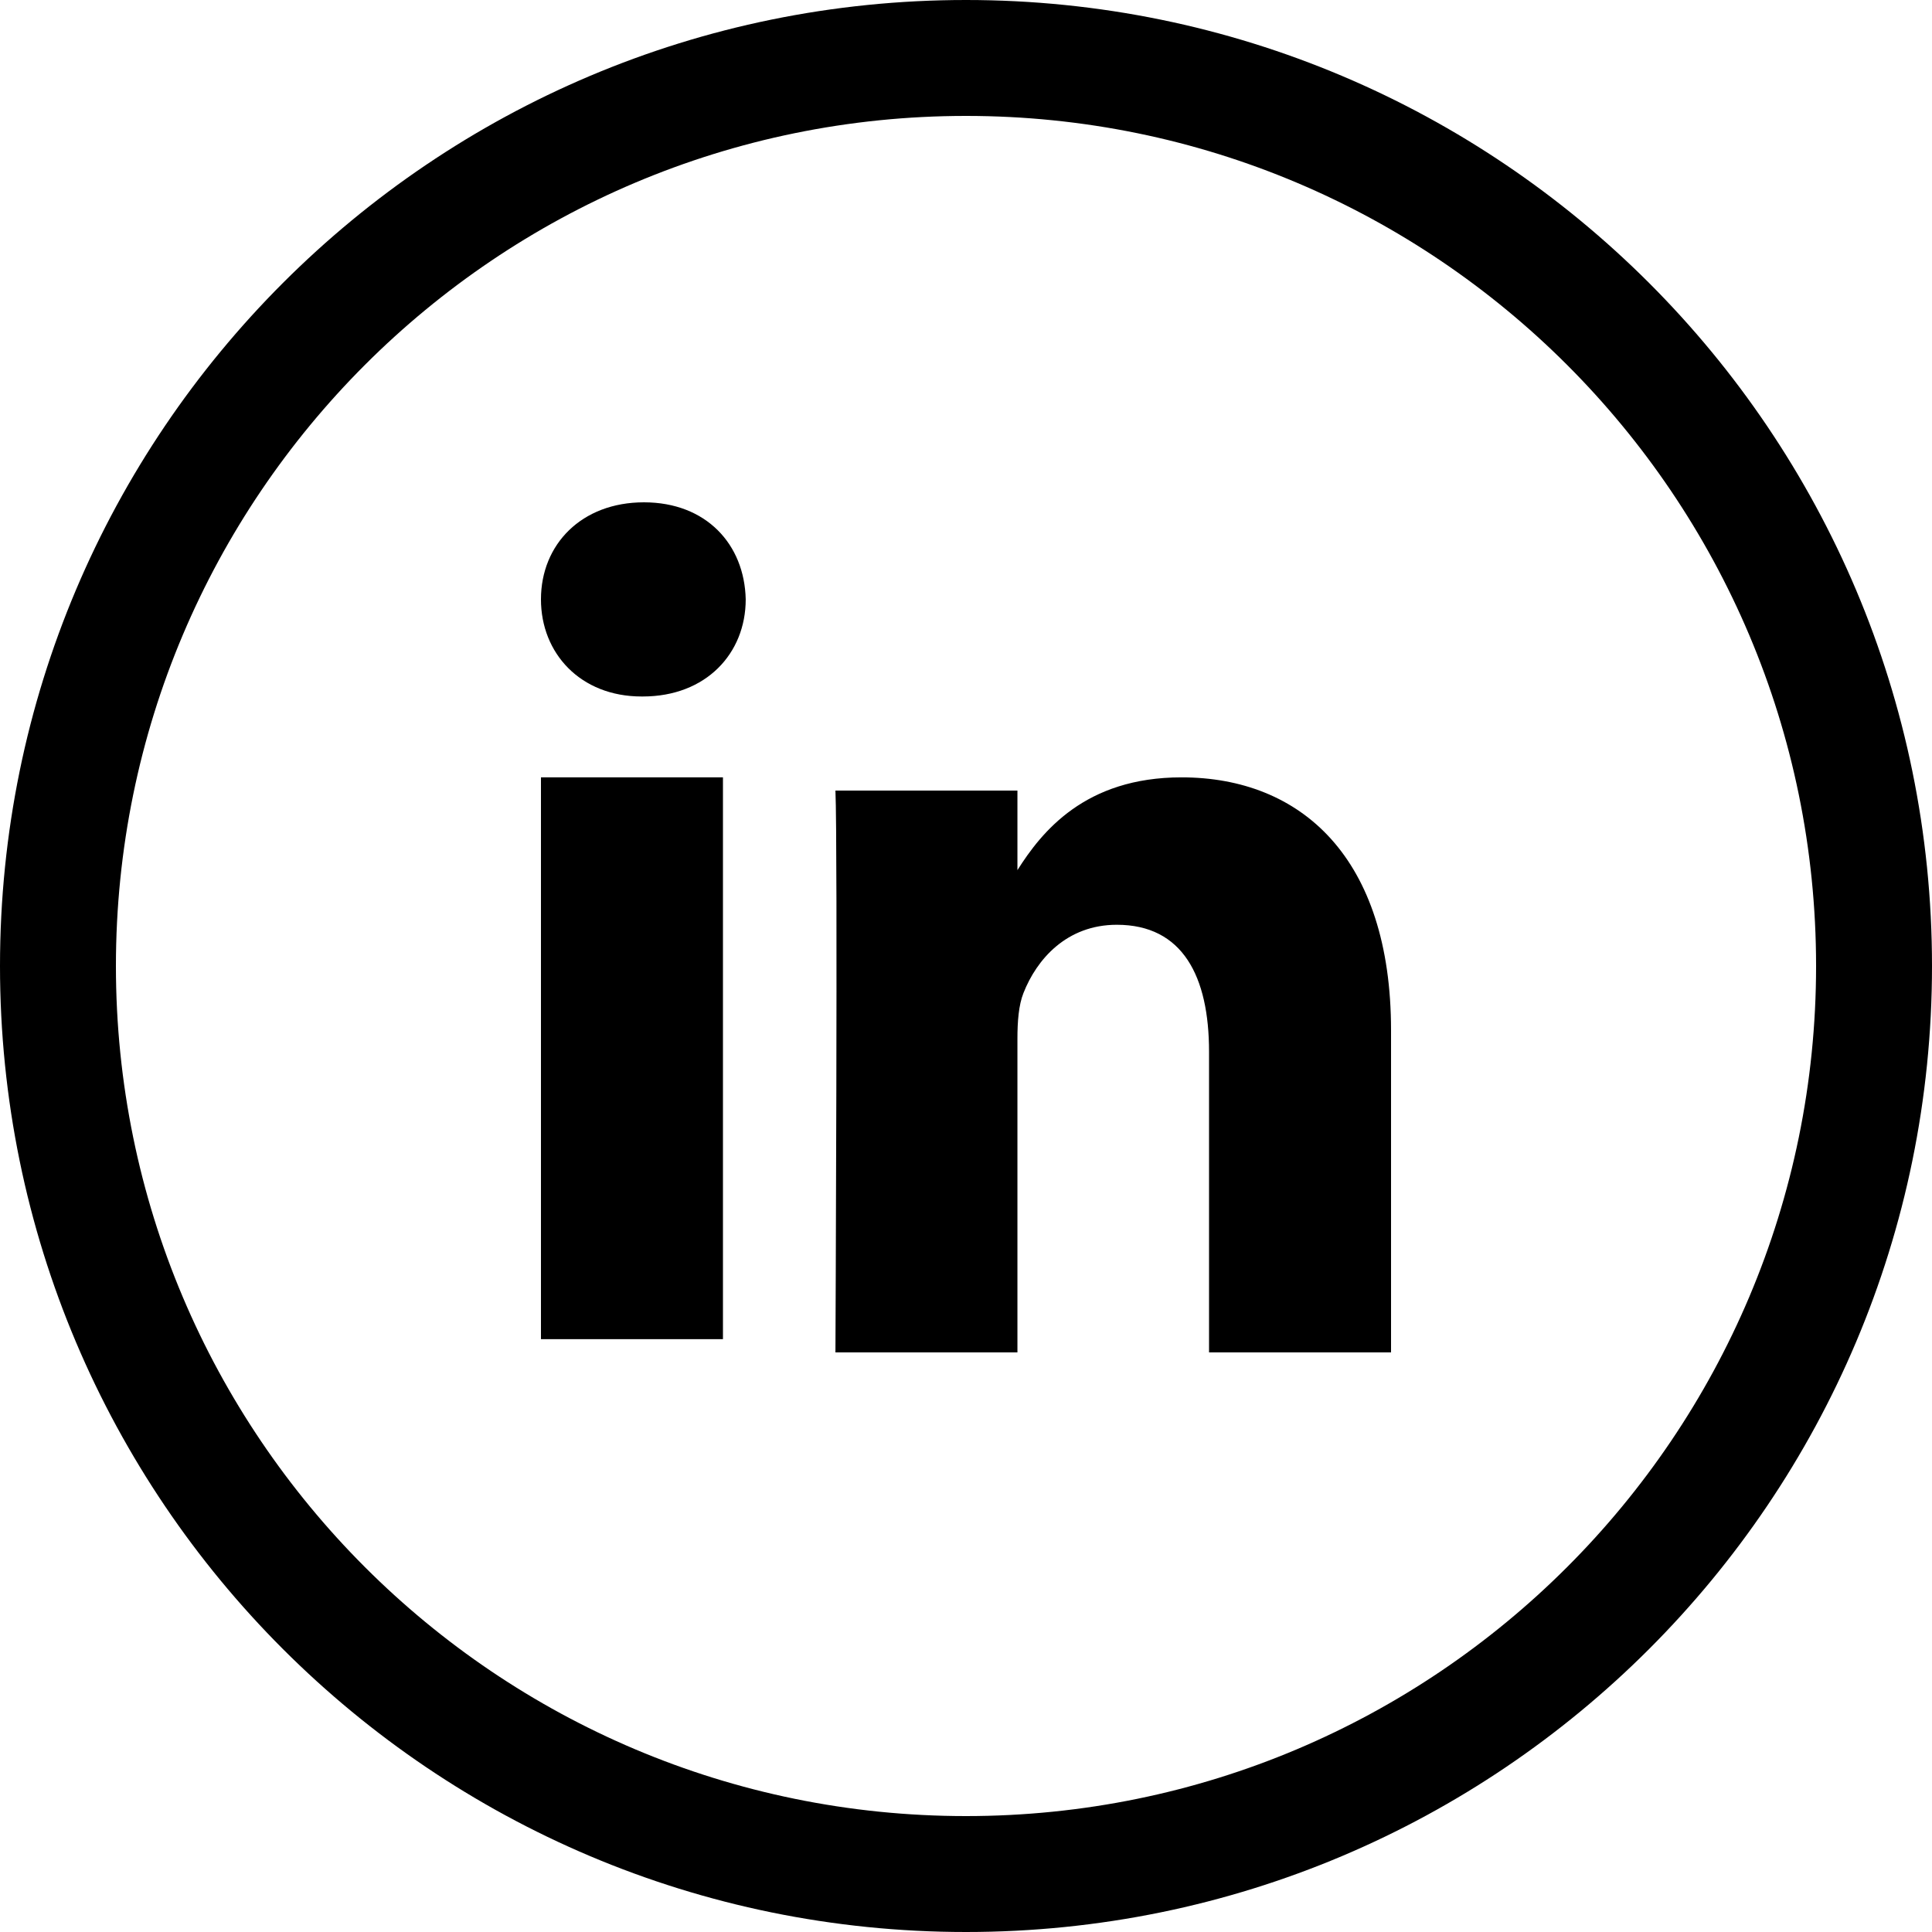
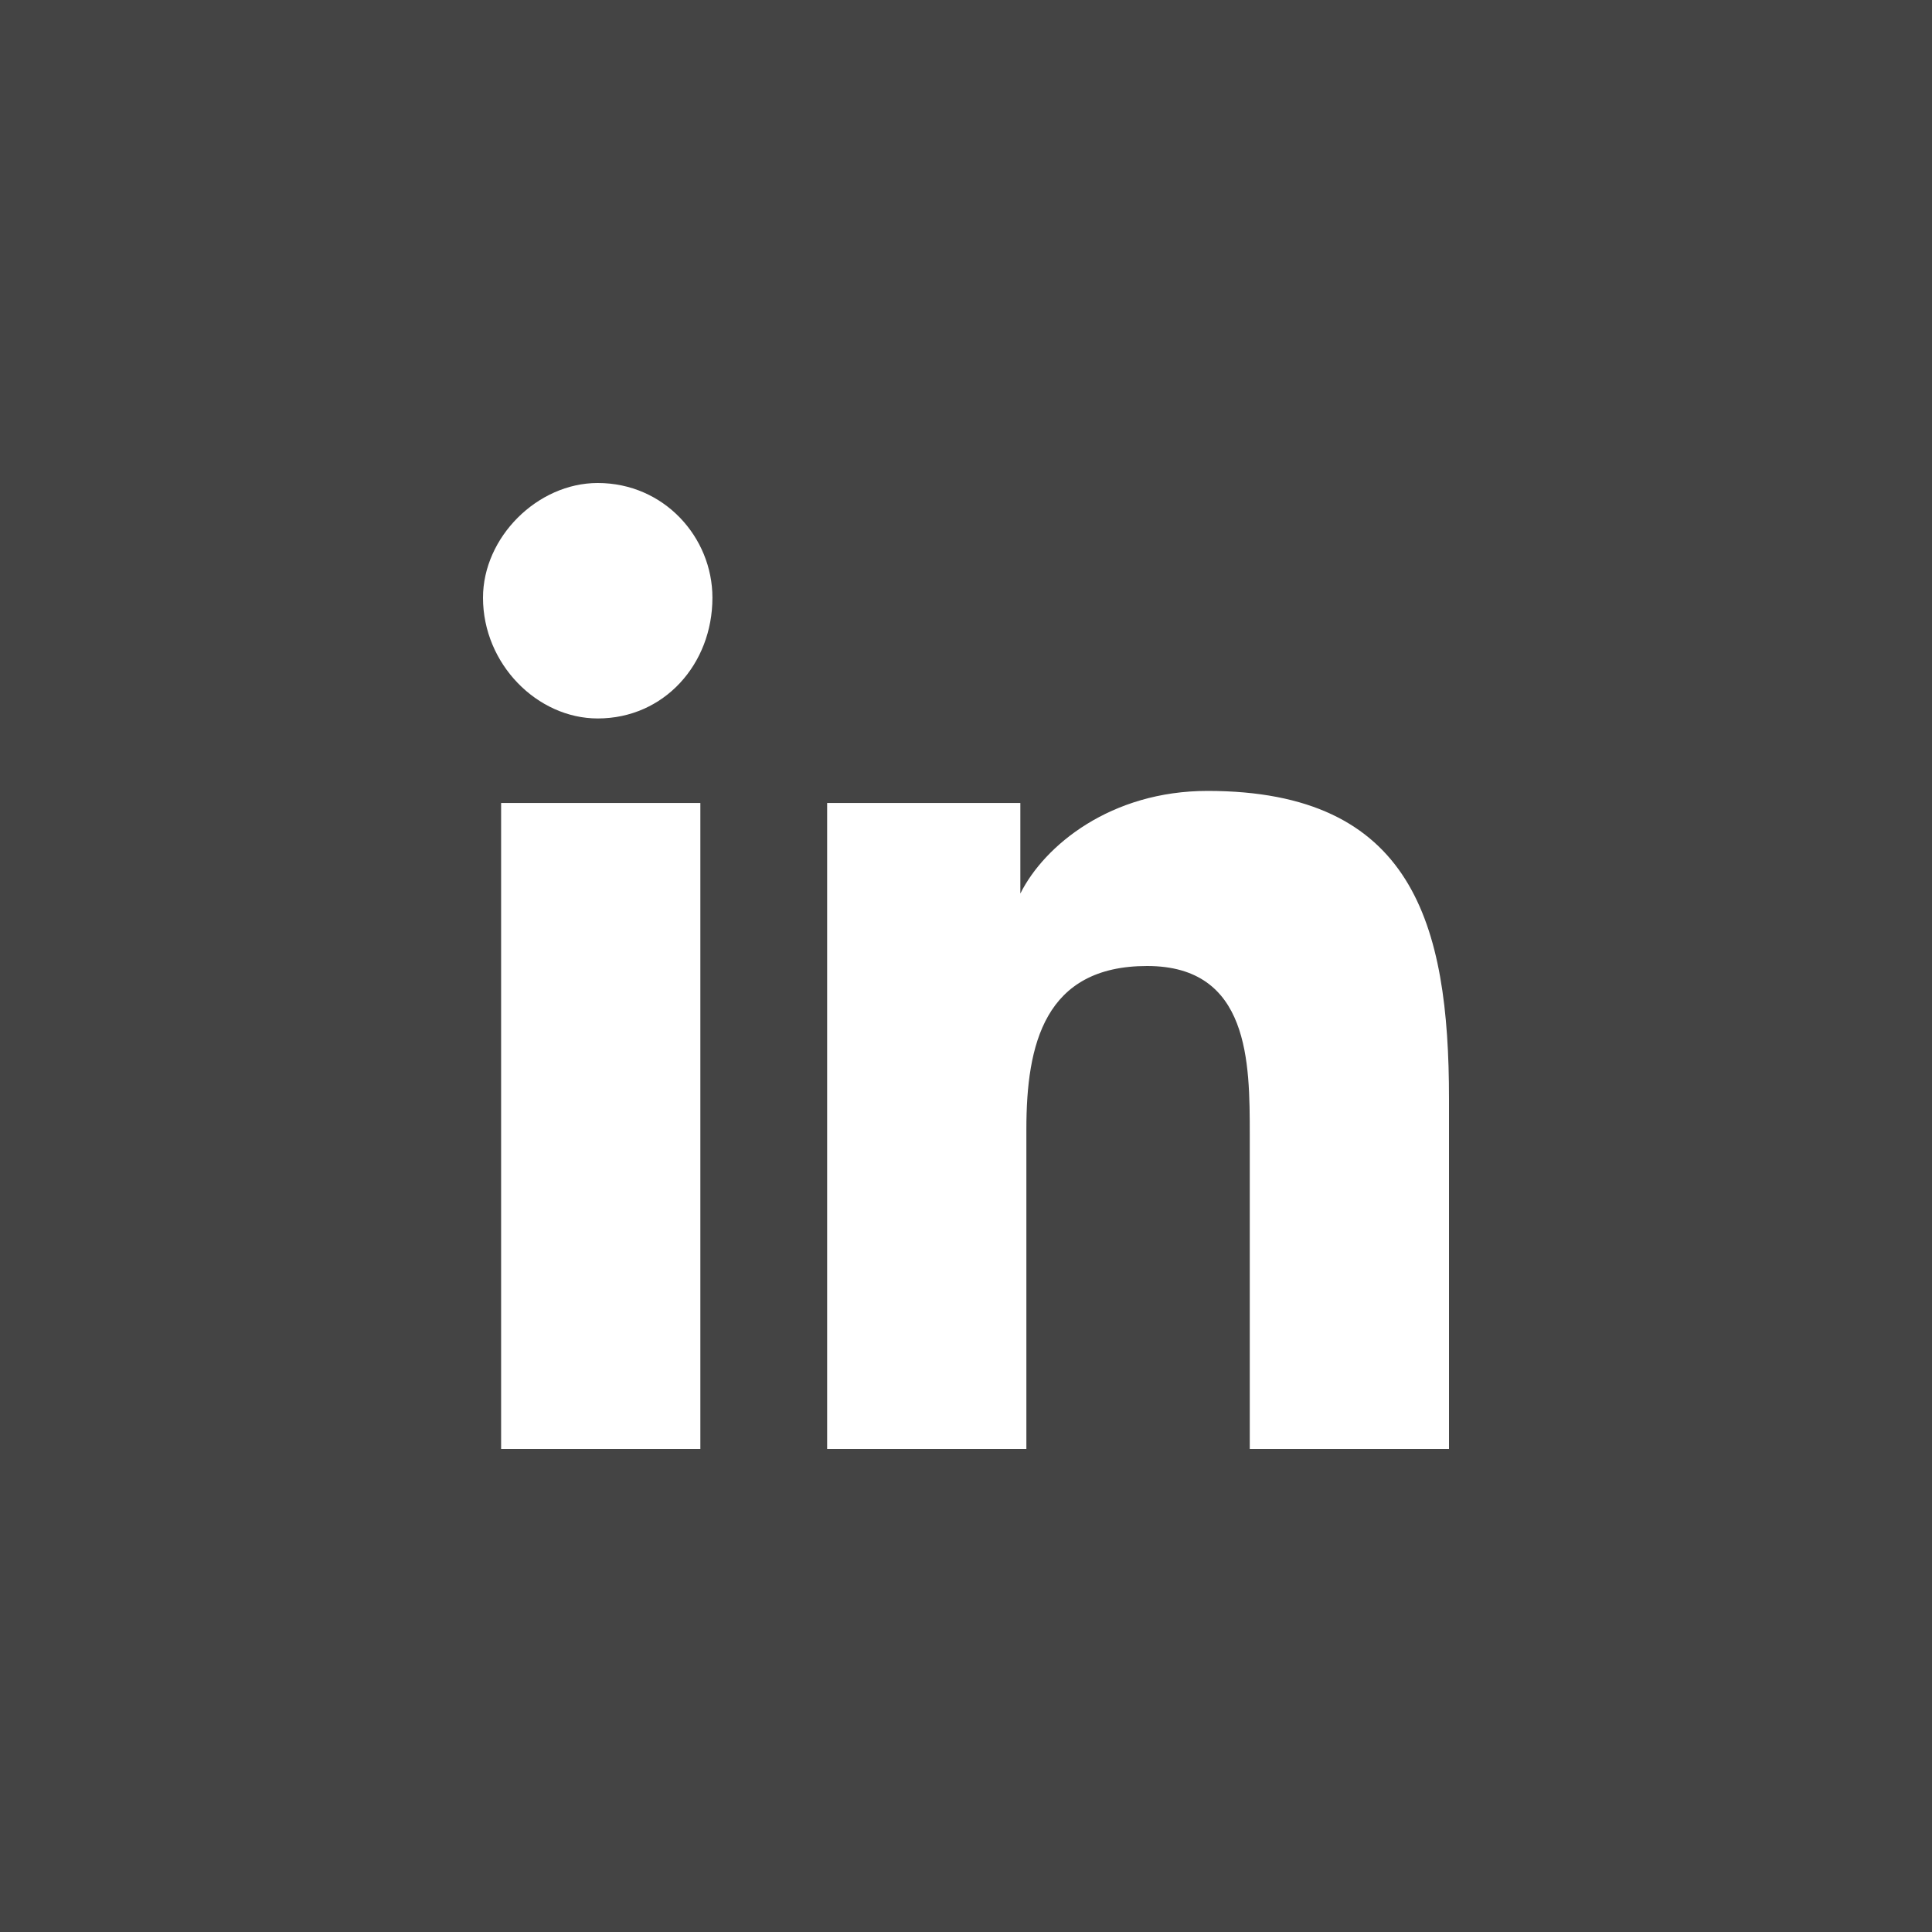
- <svg xmlns="http://www.w3.org/2000/svg" height="50px" version="1.1" viewBox="0 0 50 50" width="50px">
-   <defs />
-   <g fill="none" fill-rule="evenodd" id="Page-1" stroke="none" stroke-width="1">
-     <g fill="#000000" id="LinkedIn">
-       <path d="M25,50 C38.807,50 50,38.807 50,25 C50,11.193 38.807,0 25,0 C11.193,0 0,11.193 0,25 C0,38.807 11.193,50 25,50 Z M25,47 C37.15,47 47,37.15 47,25 C47,12.85 37.15,3 25,3 C12.85,3 3,12.85 3,25 C3,37.15 12.85,47 25,47 Z M14,20.118 L14,34.658 L18.71,34.658 L18.71,20.118 L14,20.118 Z M16.665,13 C15.053,13 14,14.086 14,15.512 C14,16.908 15.022,18.025 16.604,18.025 L16.634,18.025 C18.276,18.025 19.299,16.908 19.299,15.512 C19.268,14.086 18.276,13 16.665,13 Z M30.577,20.118 C28.076,20.118 26.957,21.529 26.331,22.519 L26.331,20.46 L21.621,20.46 C21.683,21.824 21.621,35 21.621,35 L26.331,35 L26.331,26.88 C26.331,26.445 26.362,26.012 26.487,25.7 C26.827,24.832 27.602,23.933 28.903,23.933 C30.608,23.933 31.29,25.267 31.29,27.221 L31.29,35 L36,35 L36,26.663 C36,22.197 33.676,20.118 30.577,20.118 Z M30.577,20.118" id="Oval-1" />
-     </g>
-   </g>
+ <svg xmlns="http://www.w3.org/2000/svg" version="1.1" id="Layer_1" x="0px" y="0px" width="32px" height="32px" viewBox="0 0 32 32" enable-background="new 0 0 32 32" xml:space="preserve">
+   <path fill="#444444" d="M0,0v32h32V0H0z M11.6,24H8.3V13.3h3.3V24z M9.9,11.9C8.9,11.9,8,11,8,9.9C8,8.9,8.9,8,9.9,8  c1.1,0,1.9,0.9,1.9,1.9C11.8,11,11,11.9,9.9,11.9z M24,24h-3.3v-5.2c0-1.2,0-2.8-1.7-2.8c-1.7,0-2,1.3-2,2.7V24h-3.3V13.3h3.2v1.5h0  c0.4-0.8,1.5-1.7,3.1-1.7c3.4,0,4,2.2,4,5.1V24z" />
</svg>
